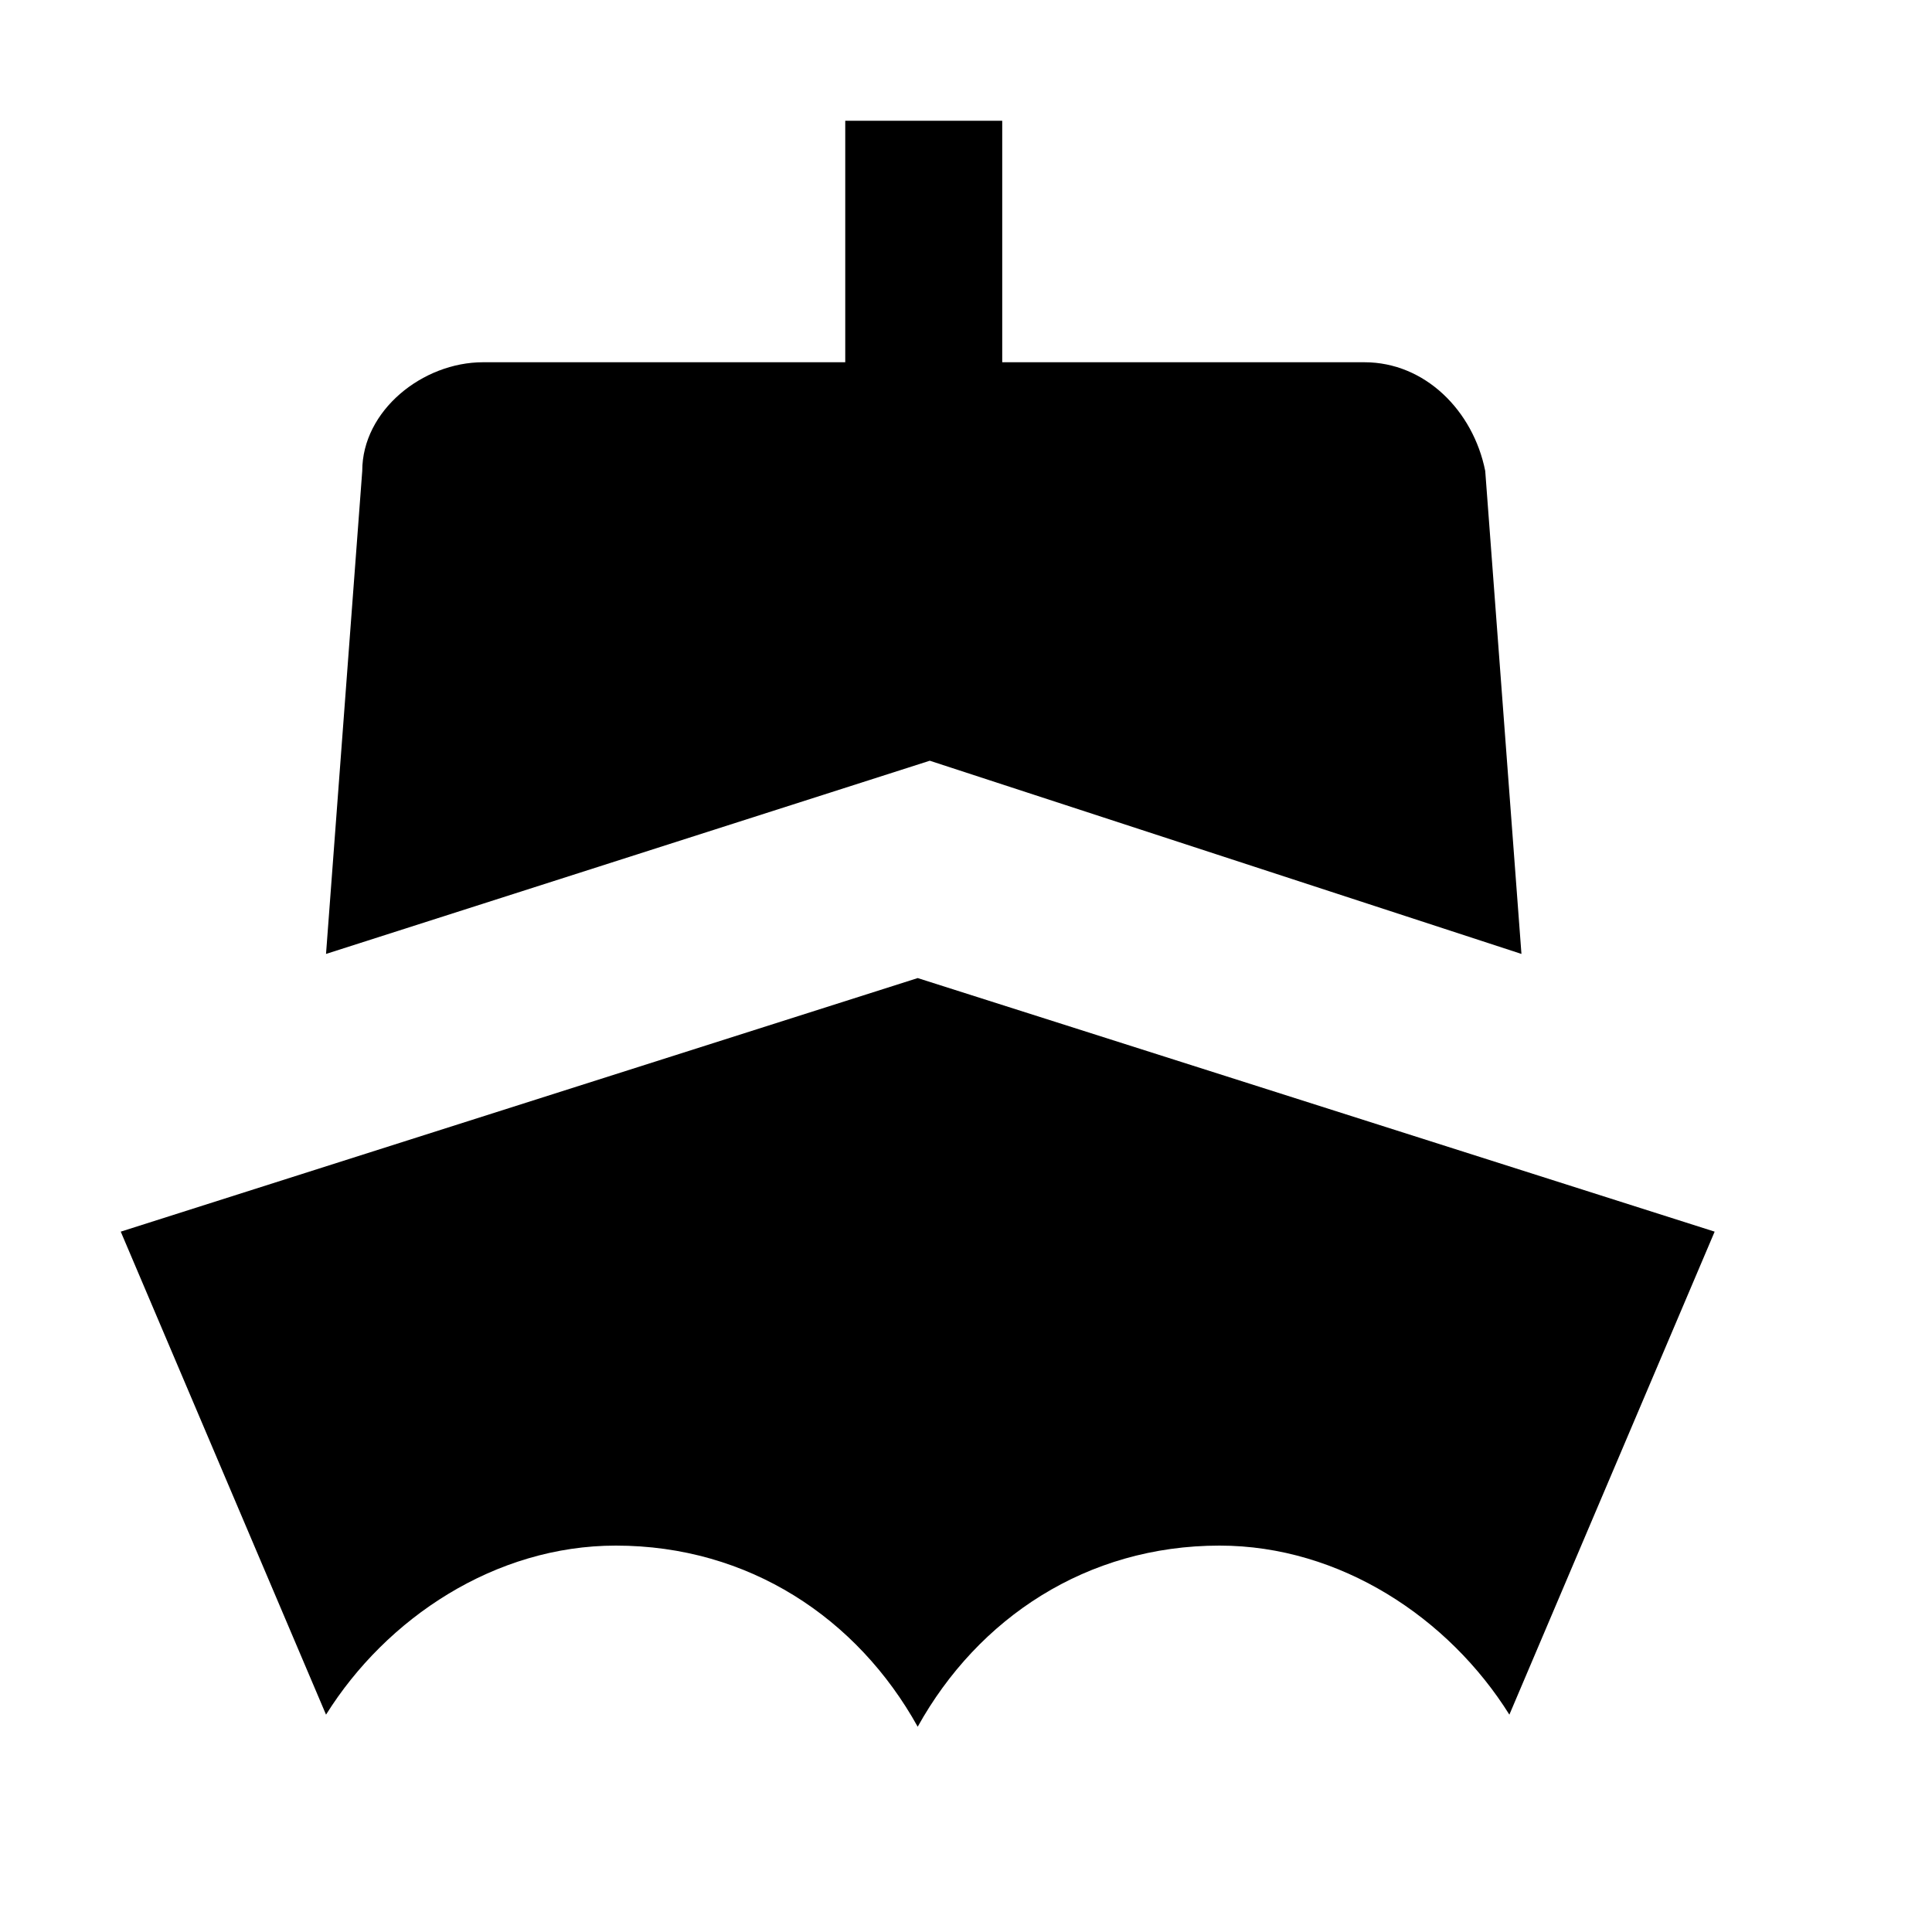
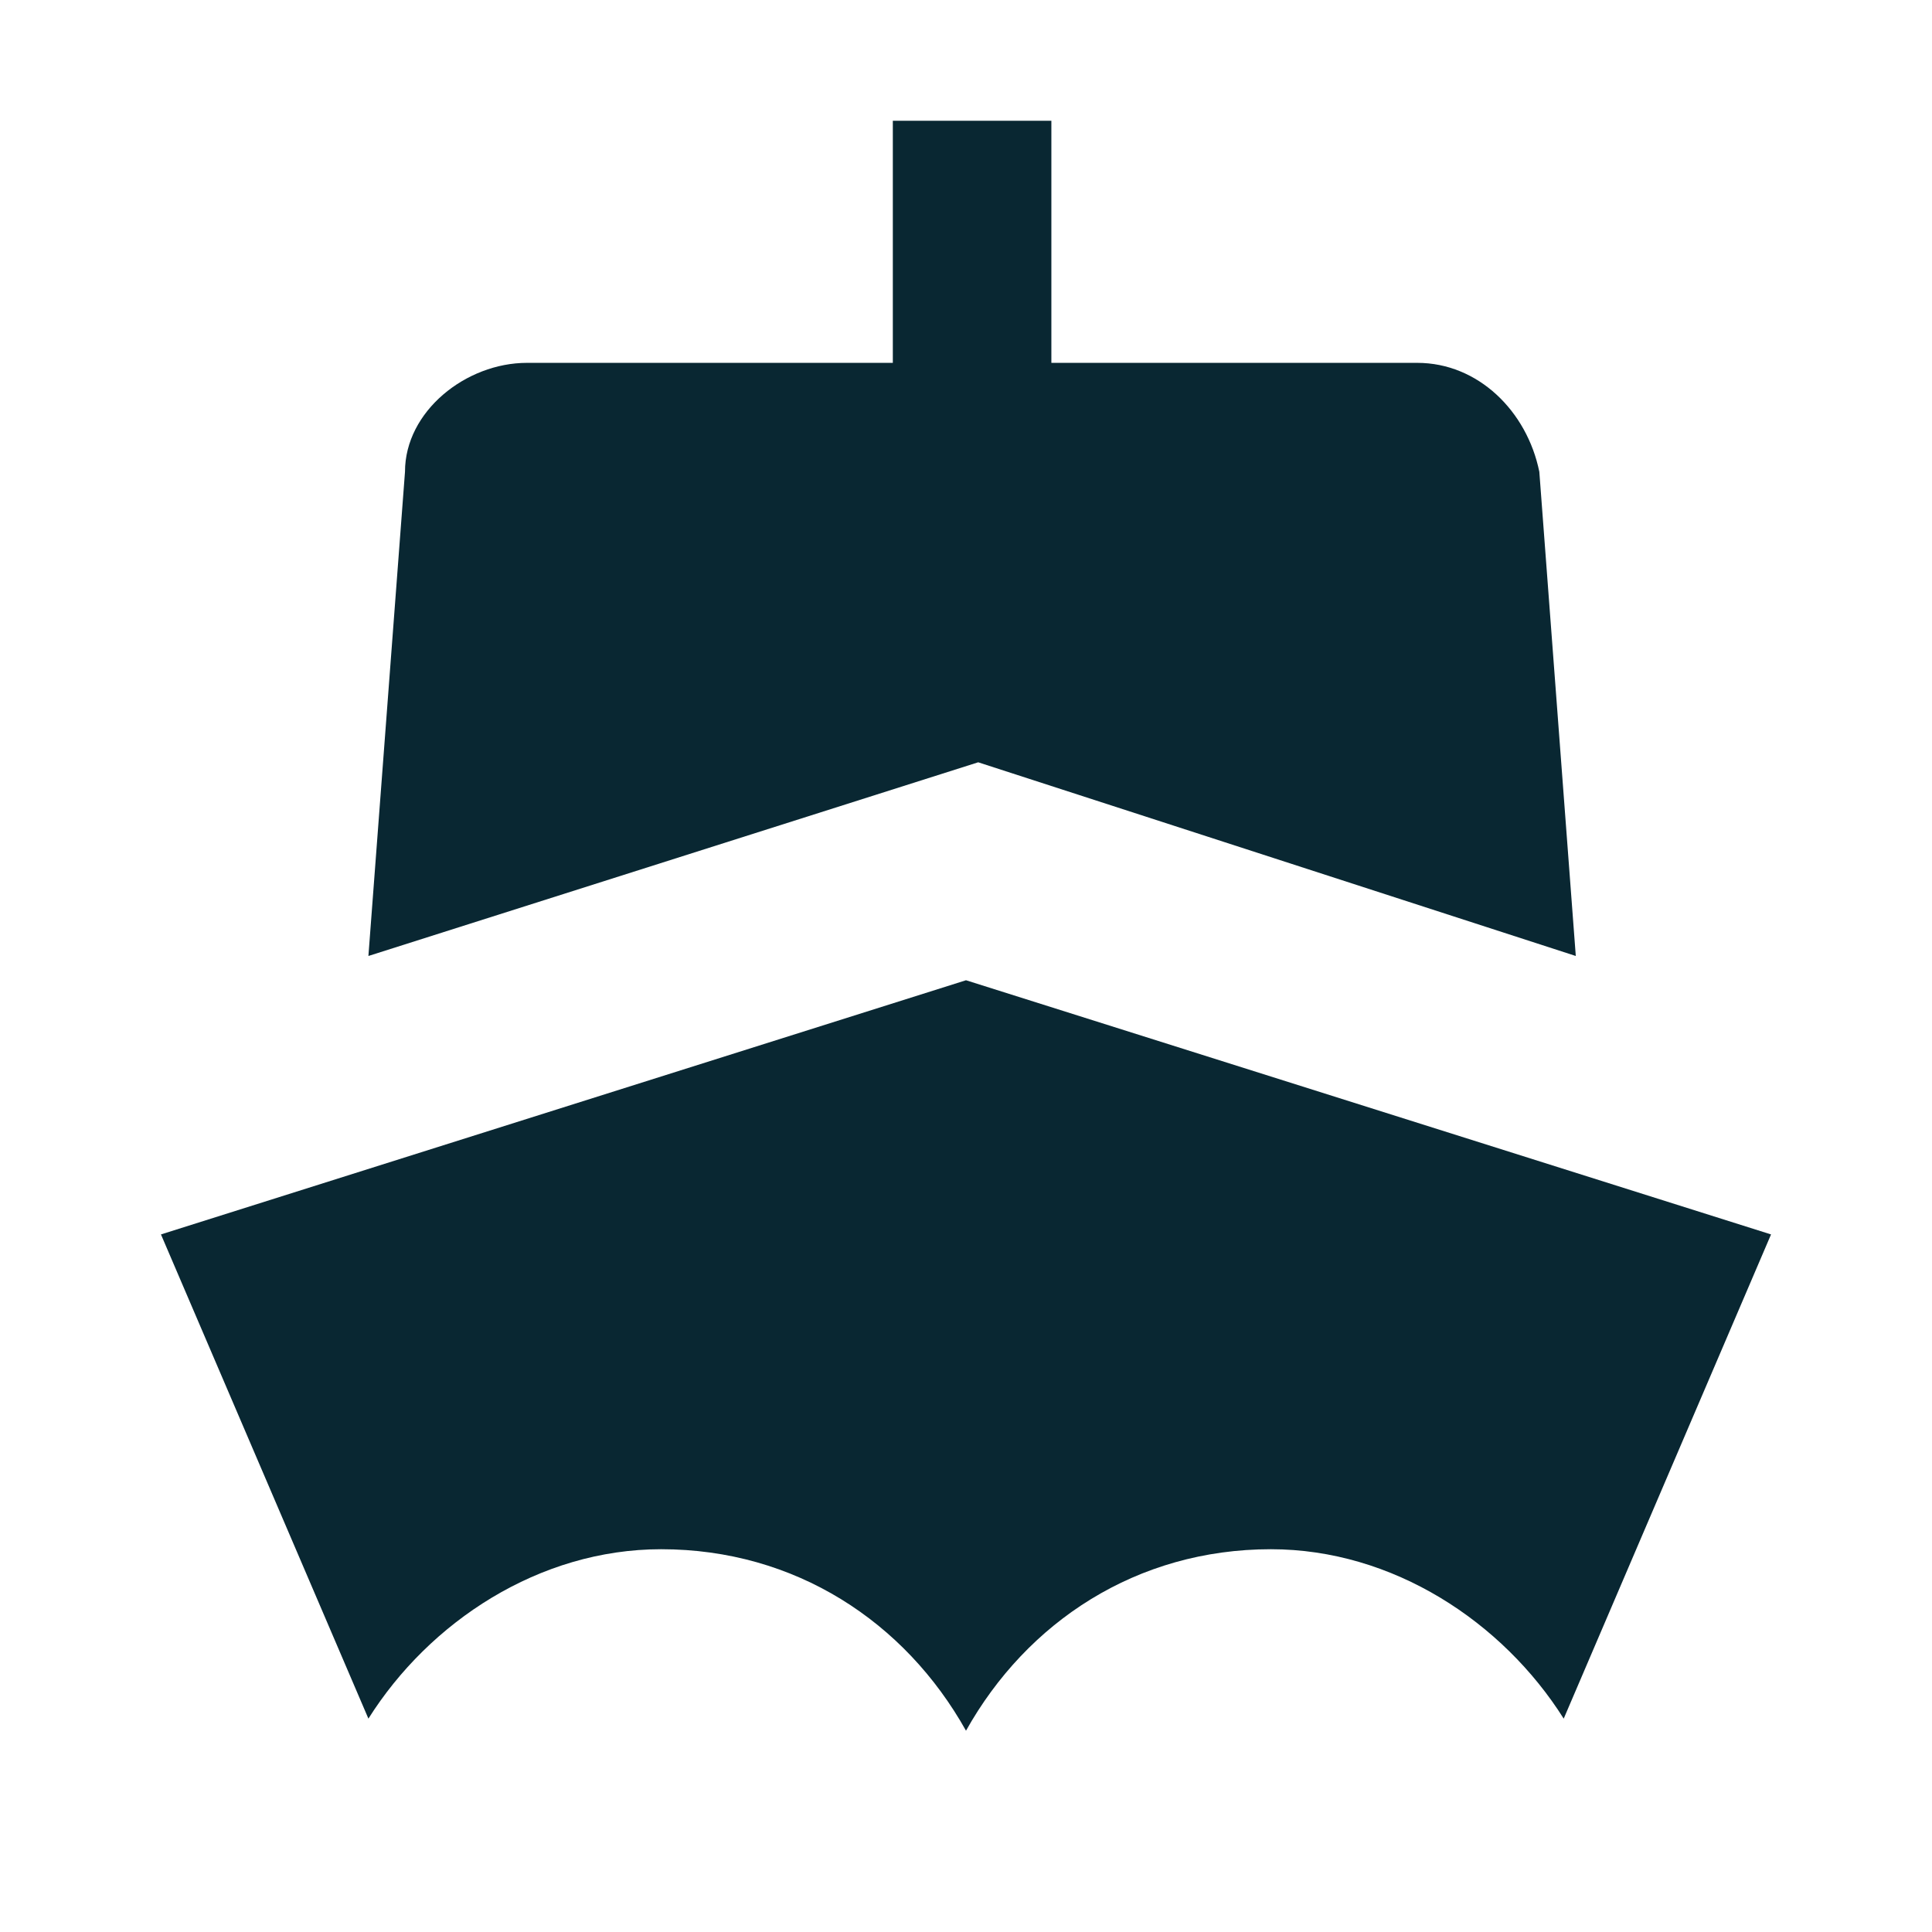
<svg xmlns="http://www.w3.org/2000/svg" width="16" height="16" viewBox="0 0 16 16" fill="none">
-   <path d="M12.6 7.9L12.3 3.9C12.2 3.4 11.8 3 11.3 3H8.3V1H7V3H4C3.5 3 3 3.4 3 3.9L2.7 7.9L7.7 6.3L12.6 7.9ZM7.6 8.1L1 10.2L2.7 14.2C3.2 13.4 4.1 12.8 5.1 12.8C6.2 12.8 7.1 13.4 7.6 14.3C8.1 13.4 9 12.8 10.1 12.8C11.1 12.8 12 13.4 12.5 14.2L14.2 10.2L7.6 8.1Z" fill="black" />
+   <path d="M13.05 7.917L12.748 3.907C12.646 3.406 12.242 3.005 11.737 3.005H8.707V1H7.394V3.005H4.364C3.859 3.005 3.354 3.406 3.354 3.907L3.051 7.917L8.101 6.313L13.05 7.917ZM8 8.118L1.333 10.223L3.051 14.233C3.556 13.431 4.465 12.83 5.475 12.83C6.586 12.83 7.495 13.431 8 14.333C8.505 13.431 9.414 12.83 10.525 12.83C11.535 12.83 12.444 13.431 12.95 14.233L14.667 10.223L8 8.118Z" fill="#092732" />
</svg>
